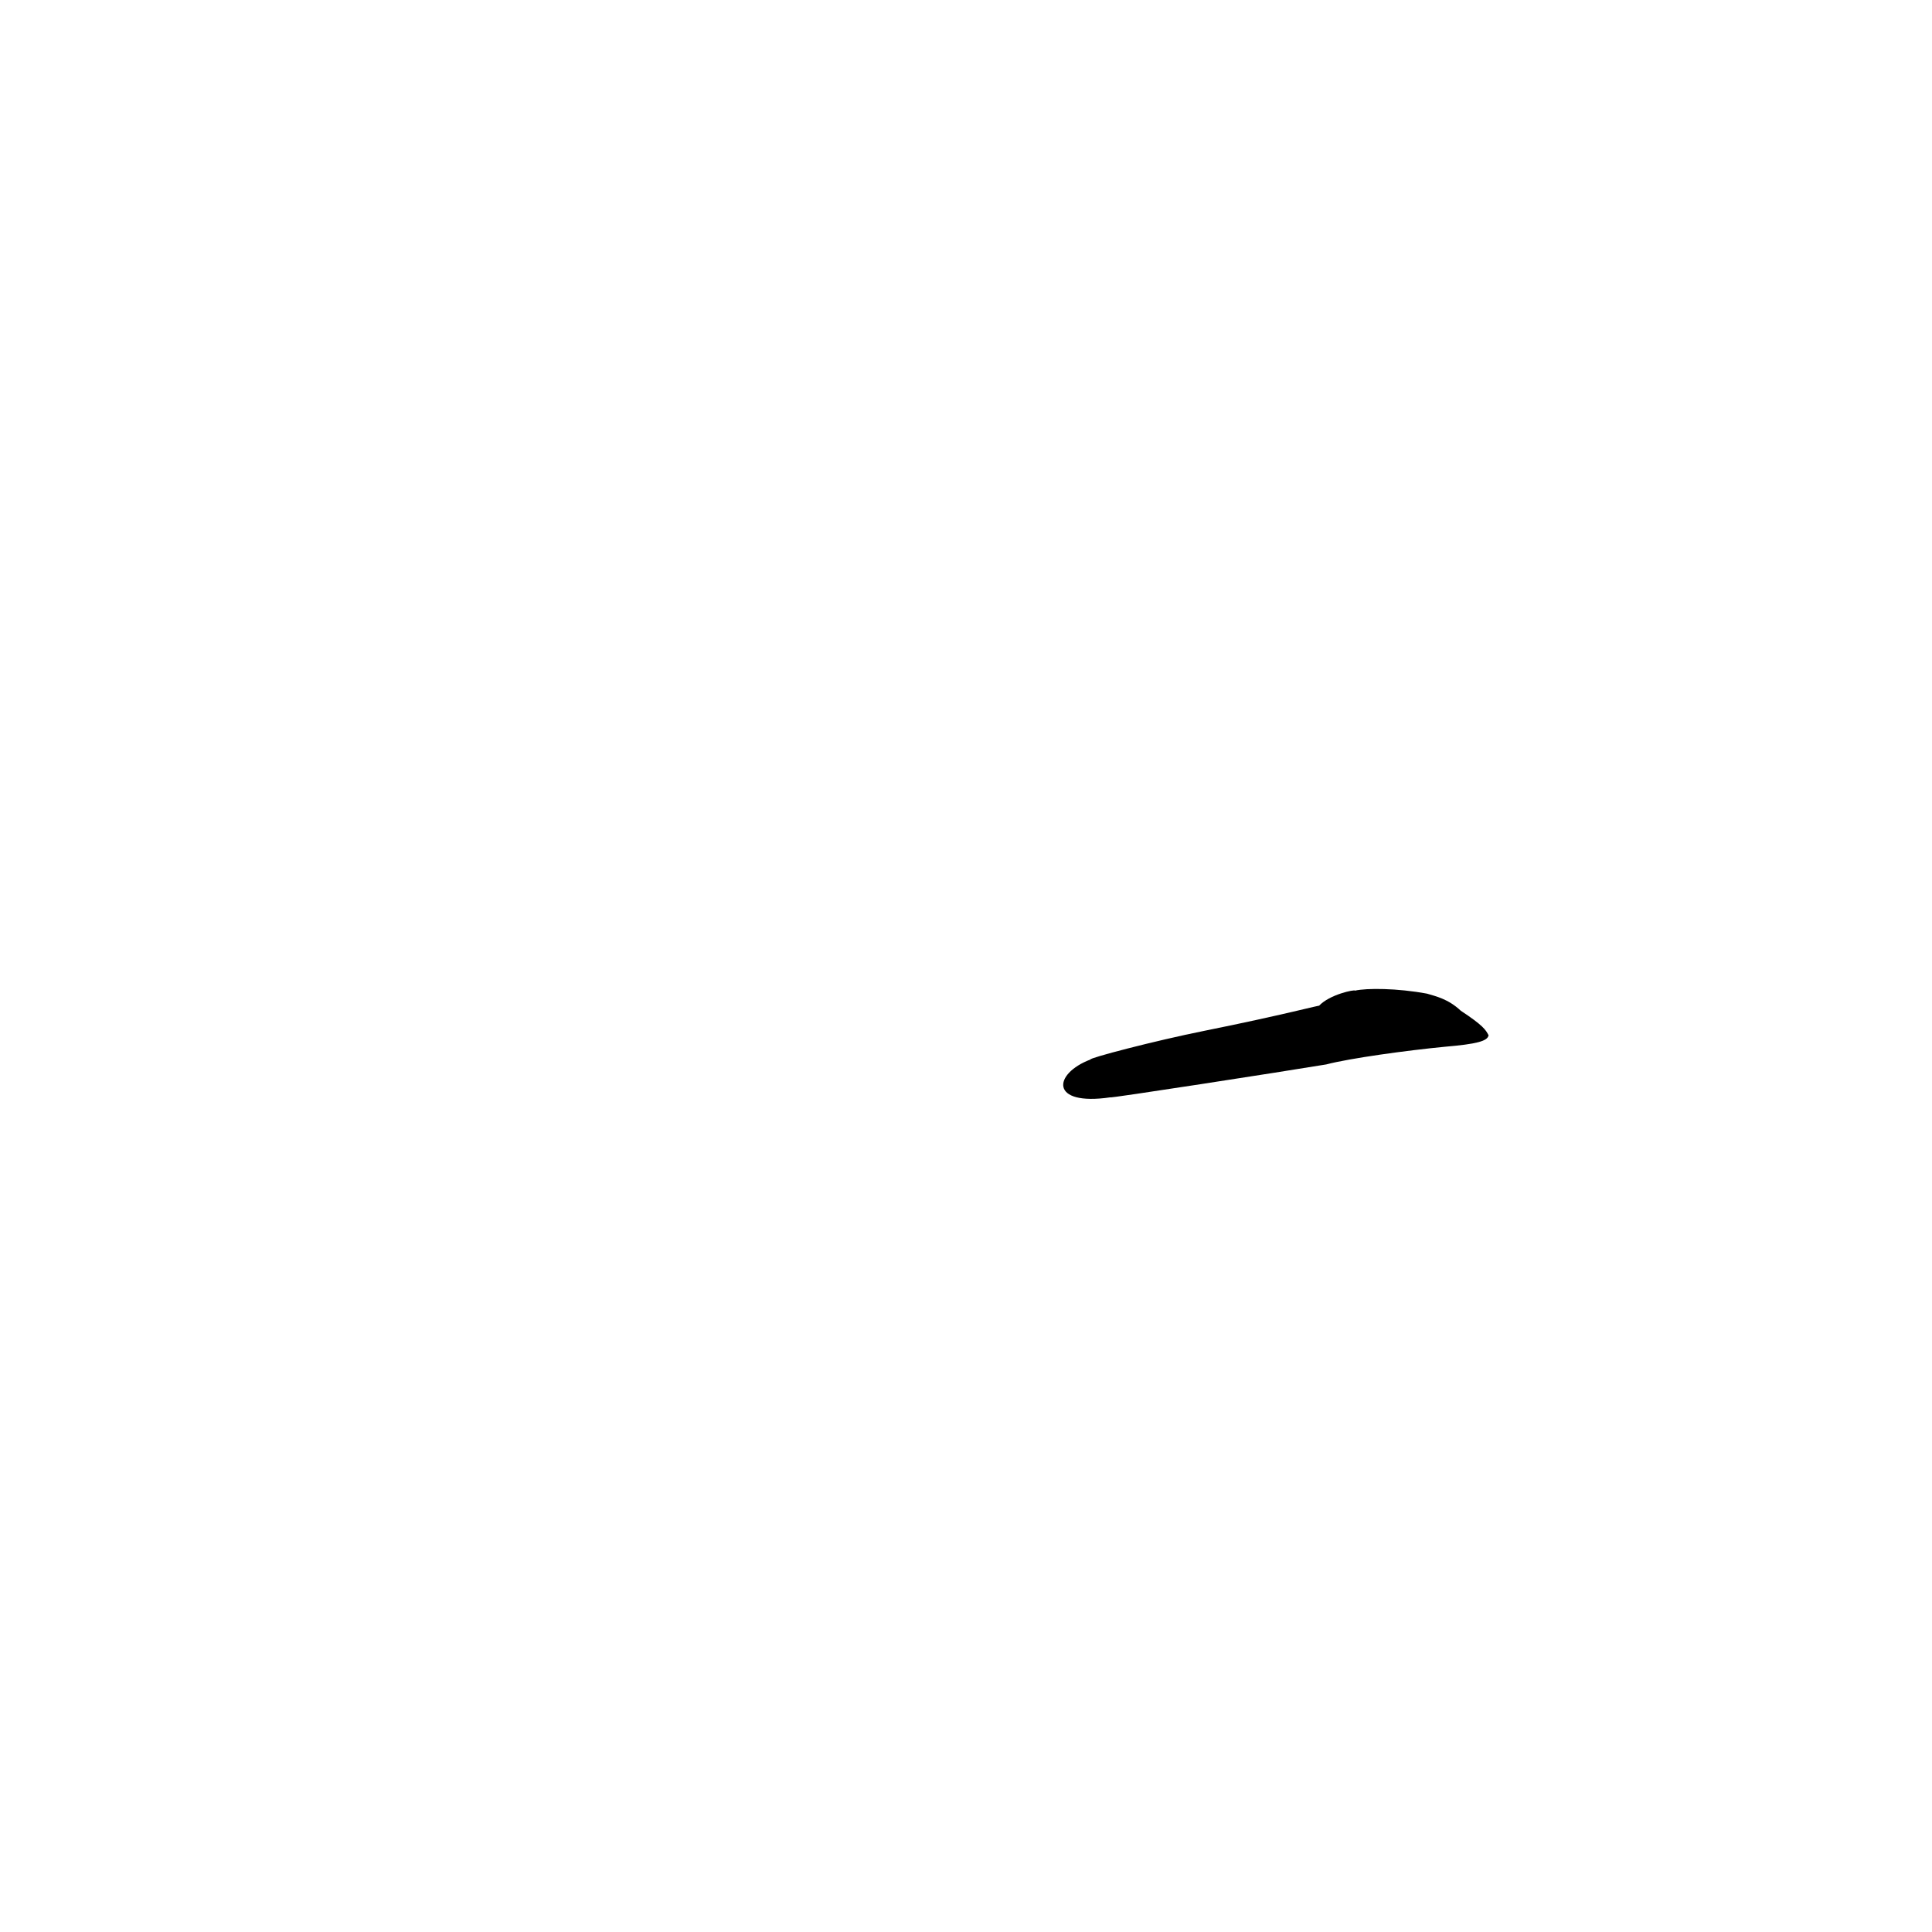
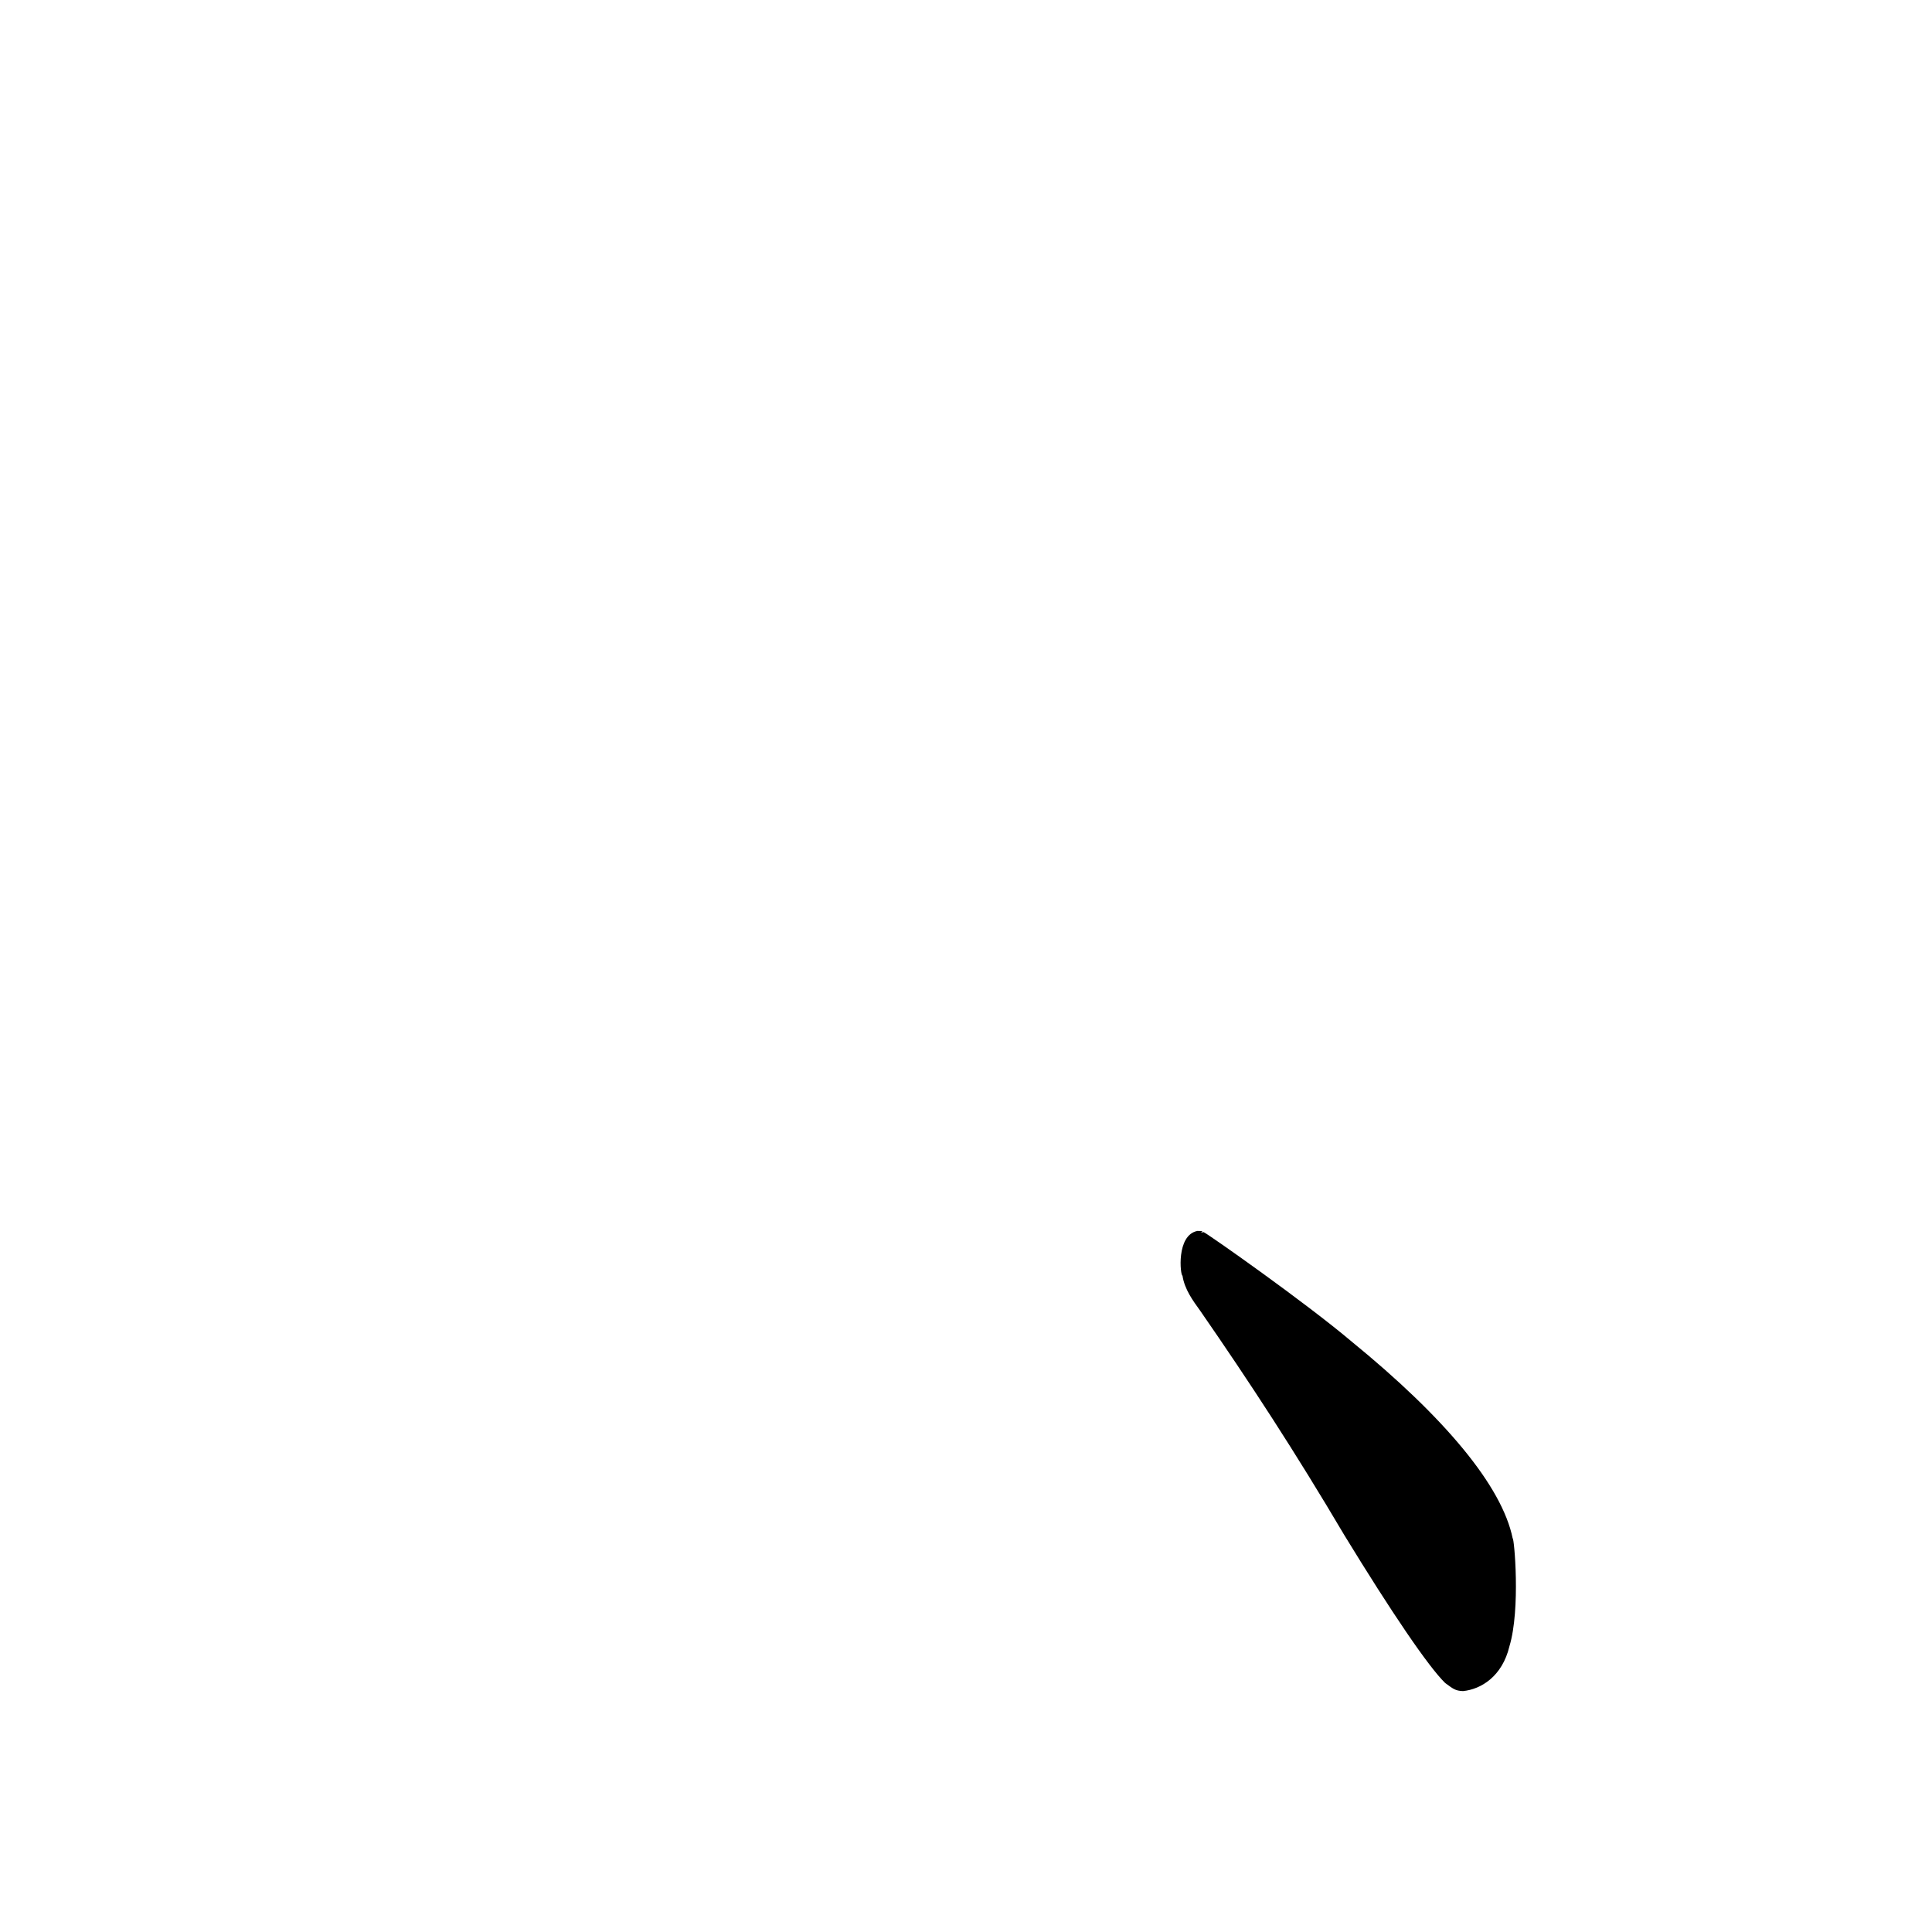
<svg xmlns="http://www.w3.org/2000/svg" height="1024" version="1.1" width="1024">
  <defs />
  <g>
-     <path d="M 718.171 525.056 C 718.182 524.358 704.744 526.999 699.047 533.152 C 701.678 532.093 679.854 538.024 638.486 546.323 C 611.645 551.709 576.759 560.905 577.977 561.557 C 558.086 569.064 556.157 586.399 588.564 581.597 C 585.851 582.574 681.212 567.783 702.916 564.171 C 715.471 560.885 745.542 556.751 765.989 554.786 C 782.636 553.356 788.436 551.828 788.975 548.723 C 787.439 545.756 786.038 543.499 774.226 535.69 C 767.549 529.411 760.891 528.028 756.353 526.658 C 740.582 523.724 724.365 523.644 718.171 525.056" fill="rgb(0, 0, 0)" opacity="0.998" stroke-width="1.0" />
+     <path d="M 634.681 652.417 C 623.264 654.597 625.603 676.196 626.738 676.108 C 627.814 683.351 632.342 689.482 636.051 694.605 C 662.456 732.742 686.488 769.589 712.529 813.667 C 737.745 854.931 757.192 883.497 765.956 892.011 C 769.992 894.929 771.222 896.192 775.435 896.313 C 784.96 895.362 796.22 888.566 800.033 872.554 C 806.018 852.791 802.517 814.766 801.754 815.395 C 796.106 787.66 765.768 751.343 716.593 711.215 C 691.969 690.369 640.877 654.471 637.987 653.058 C 633.409 653.899 640.788 652.371 634.681 652.417" fill="rgb(0, 0, 0)" opacity="0.999" stroke-width="1.0" />
  </g>
</svg>
